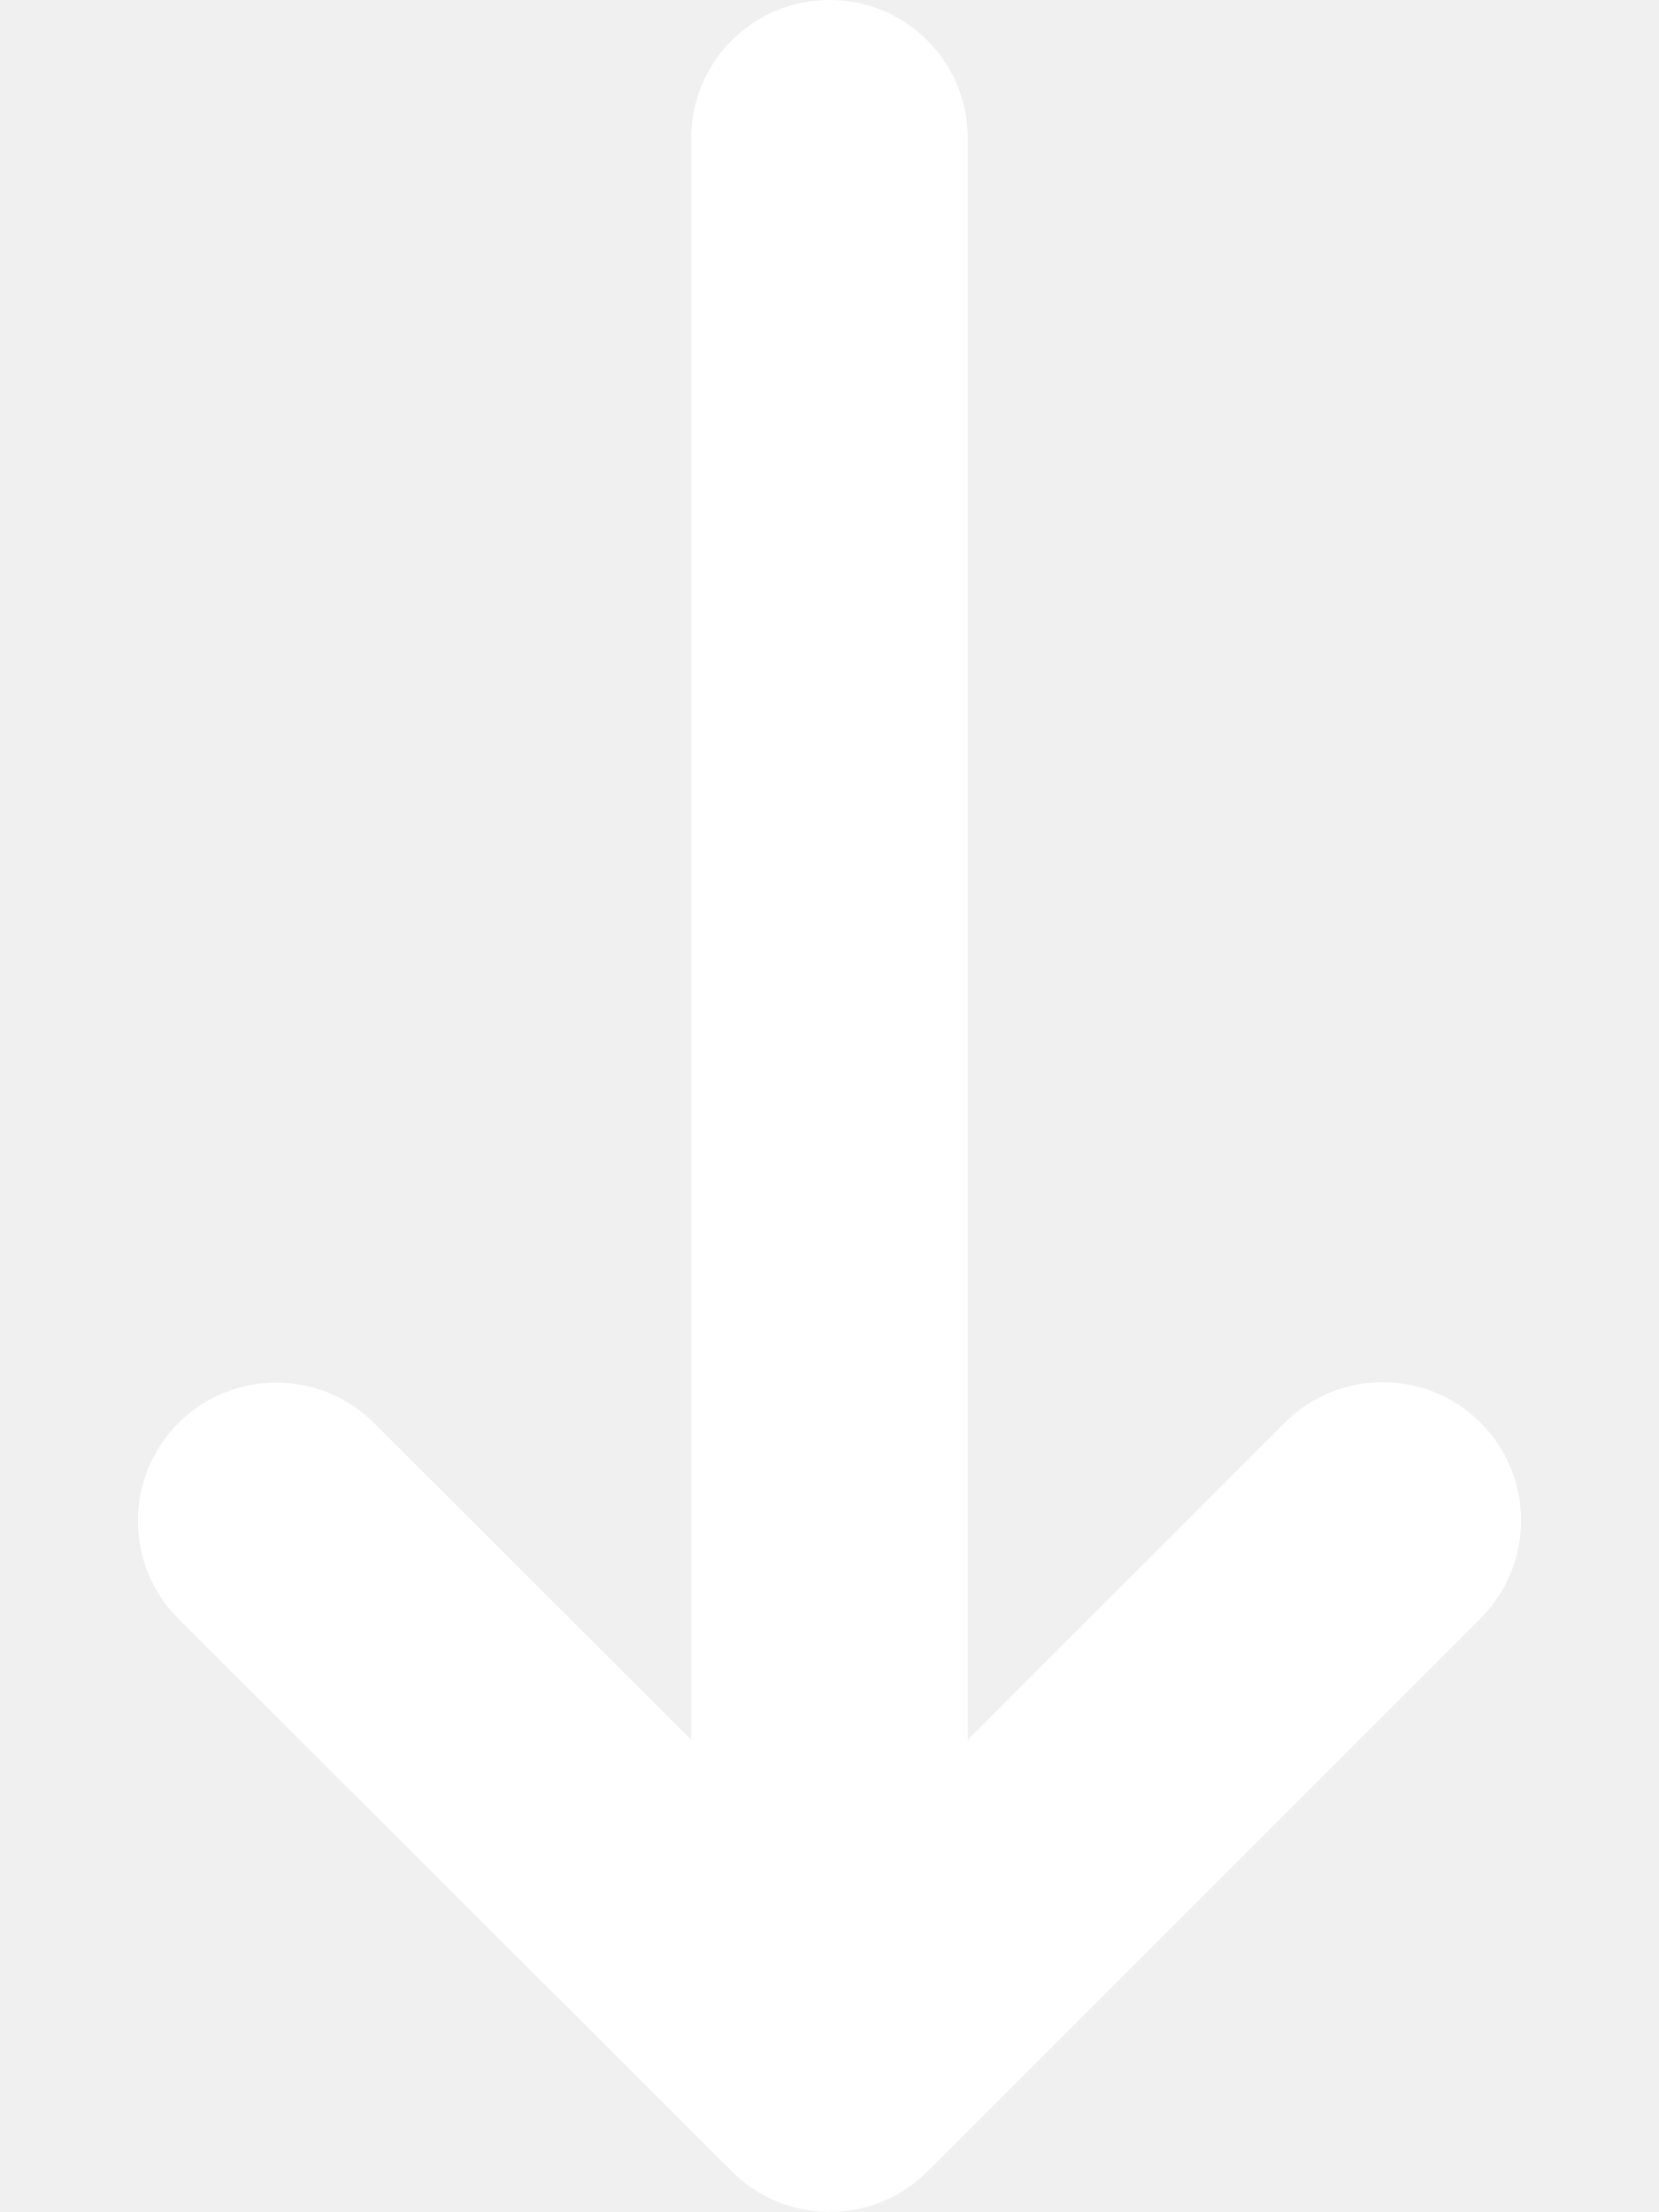
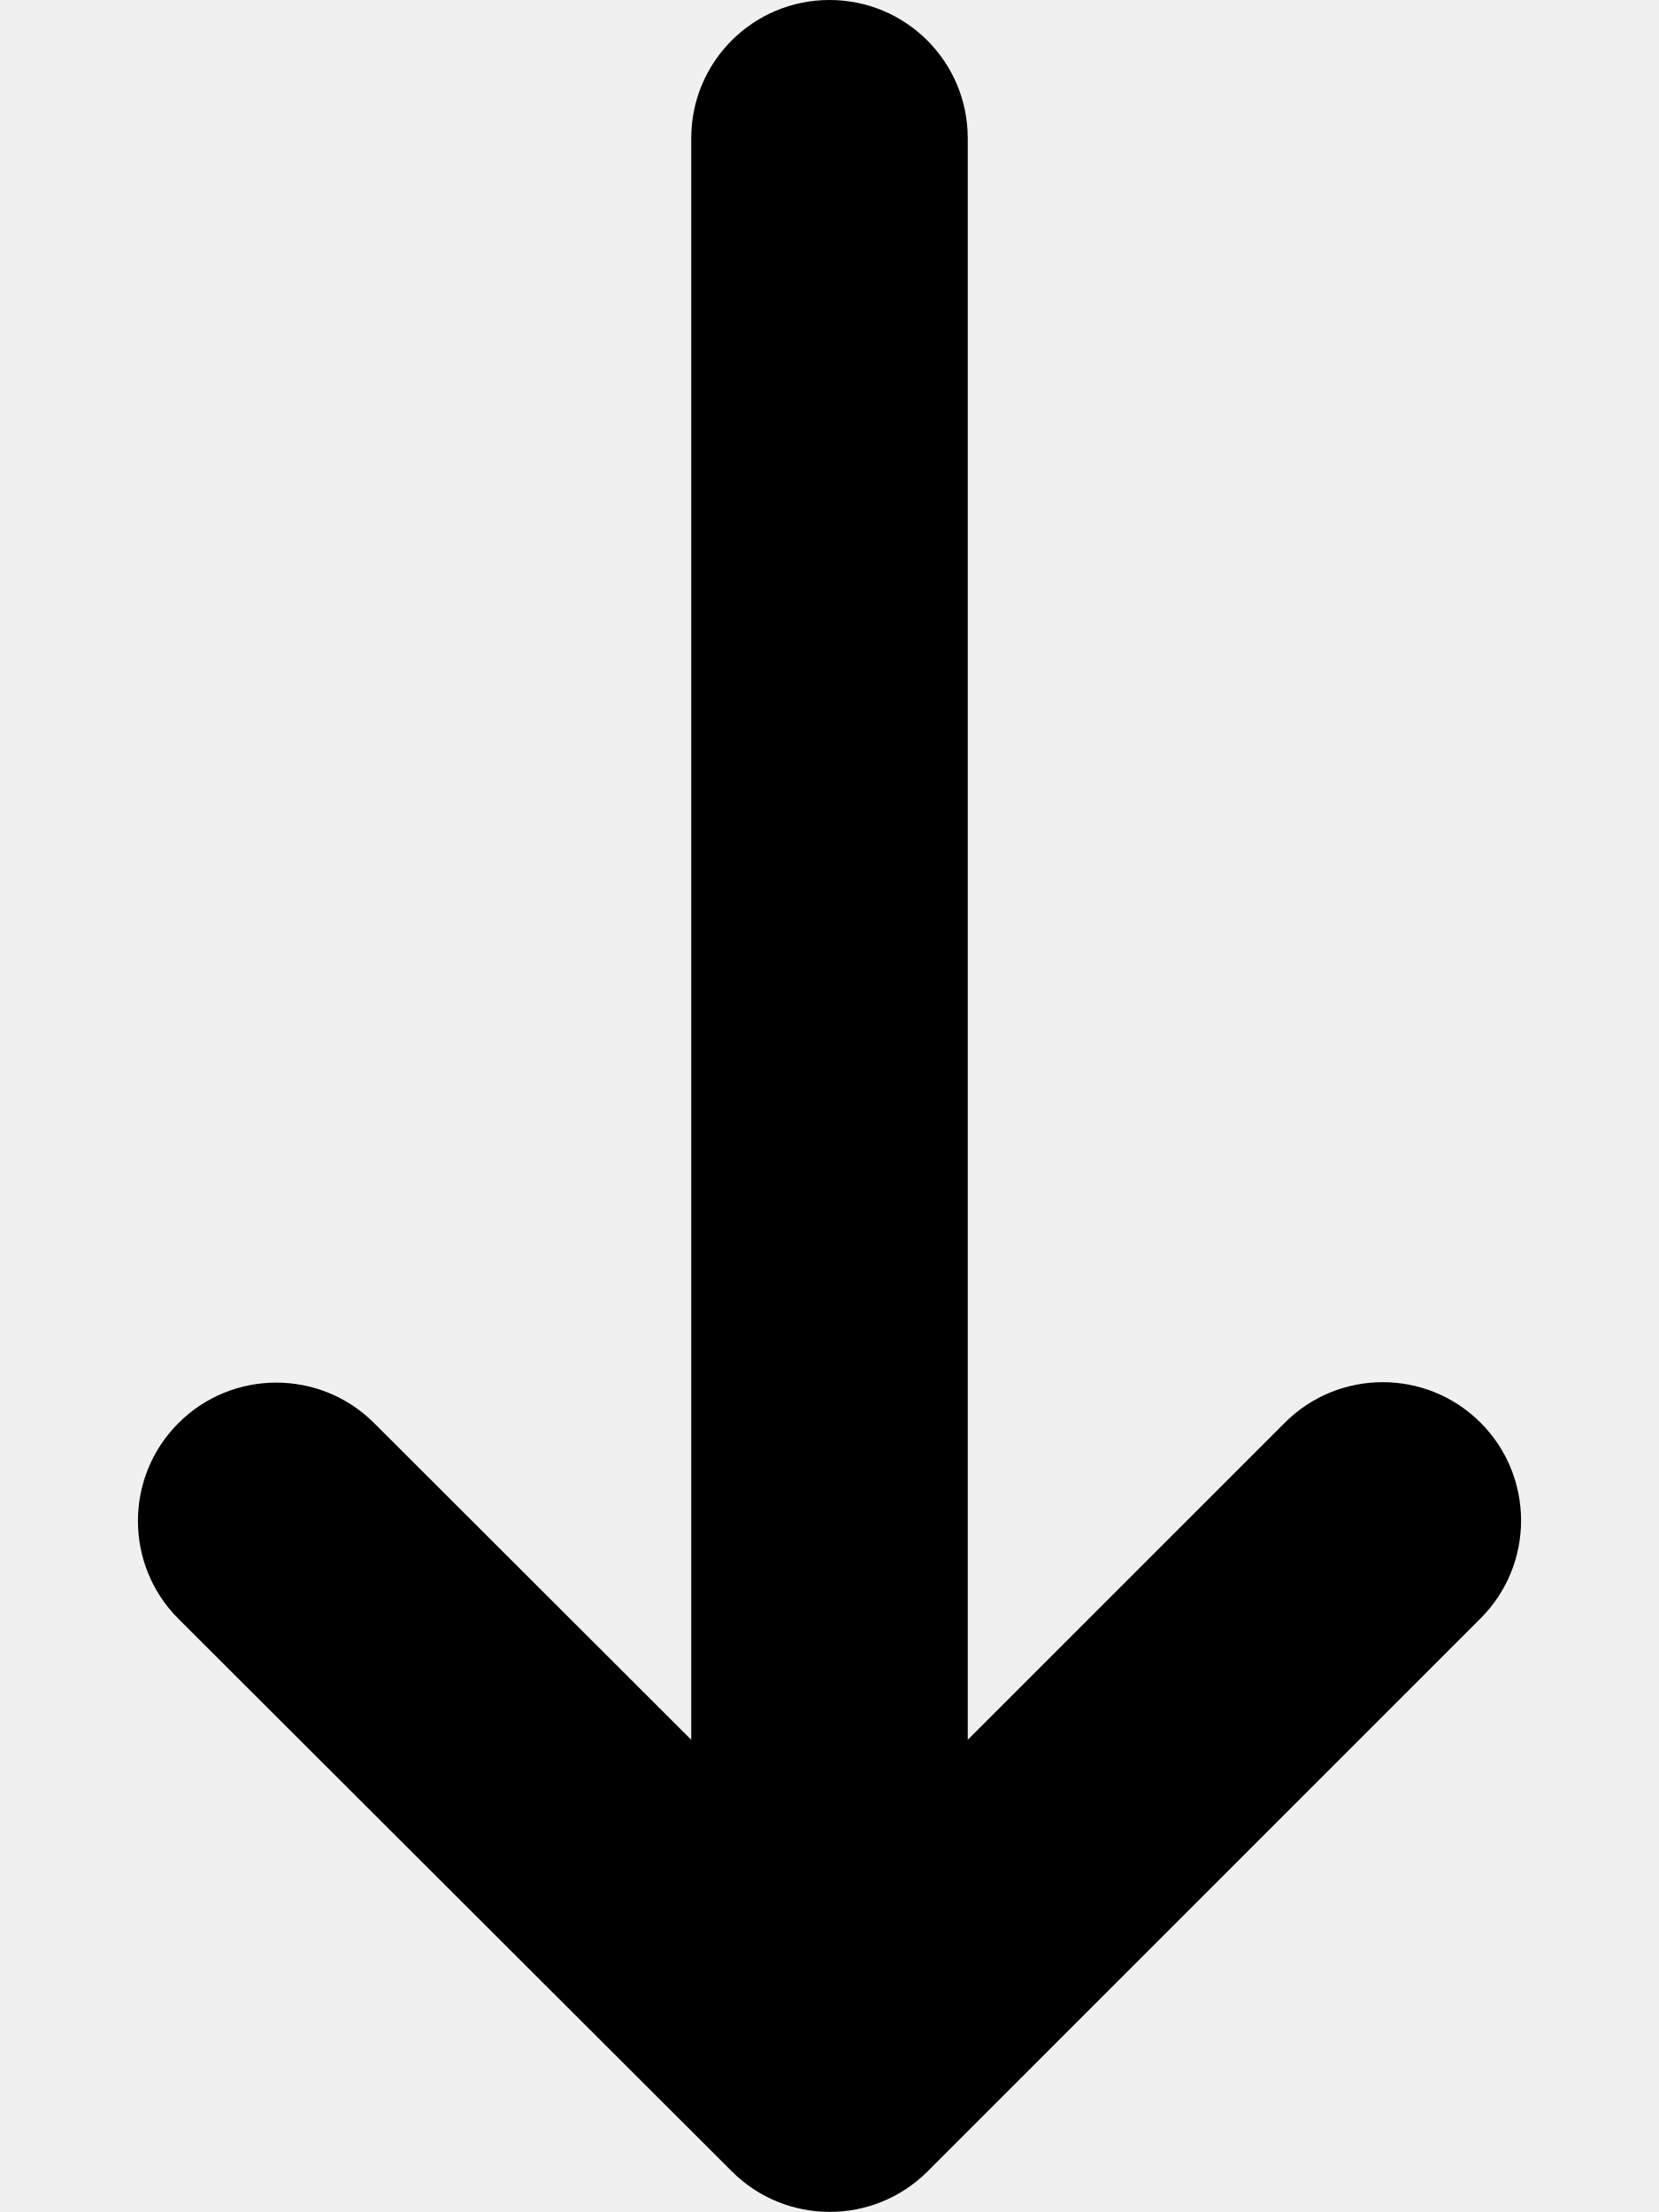
<svg xmlns="http://www.w3.org/2000/svg" version="1.1" id="Layer_1" x="0px" y="0px" viewBox="0 0 384 512" style="enable-background:new 0 0 384 512;" xml:space="preserve">
-   <style type="text/css">
- 	.st0{fill:#FFFFFF;}
- </style>
-   <path class="st0" d="M169.4,502.6c12.5,12.5,32.8,12.5,45.3,0l128-128c12.5-12.5,12.5-32.8,0-45.3s-32.8-12.5-45.3,0L224,402.7V32  c0-17.7-14.3-32-32-32s-32,14.3-32,32v370.7l-73.4-73.3c-12.5-12.5-32.8-12.5-45.3,0s-12.5,32.8,0,45.3L169.4,502.6L169.4,502.6z" />
+   <path d="M169.4,502.6c12.5,12.5,32.8,12.5,45.3,0l128-128c12.5-12.5,12.5-32.8,0-45.3s-32.8-12.5-45.3,0L224,402.7V32  c0-17.7-14.3-32-32-32s-32,14.3-32,32v370.7l-73.4-73.3c-12.5-12.5-32.8-12.5-45.3,0s-12.5,32.8,0,45.3L169.4,502.6L169.4,502.6z" />
</svg>
